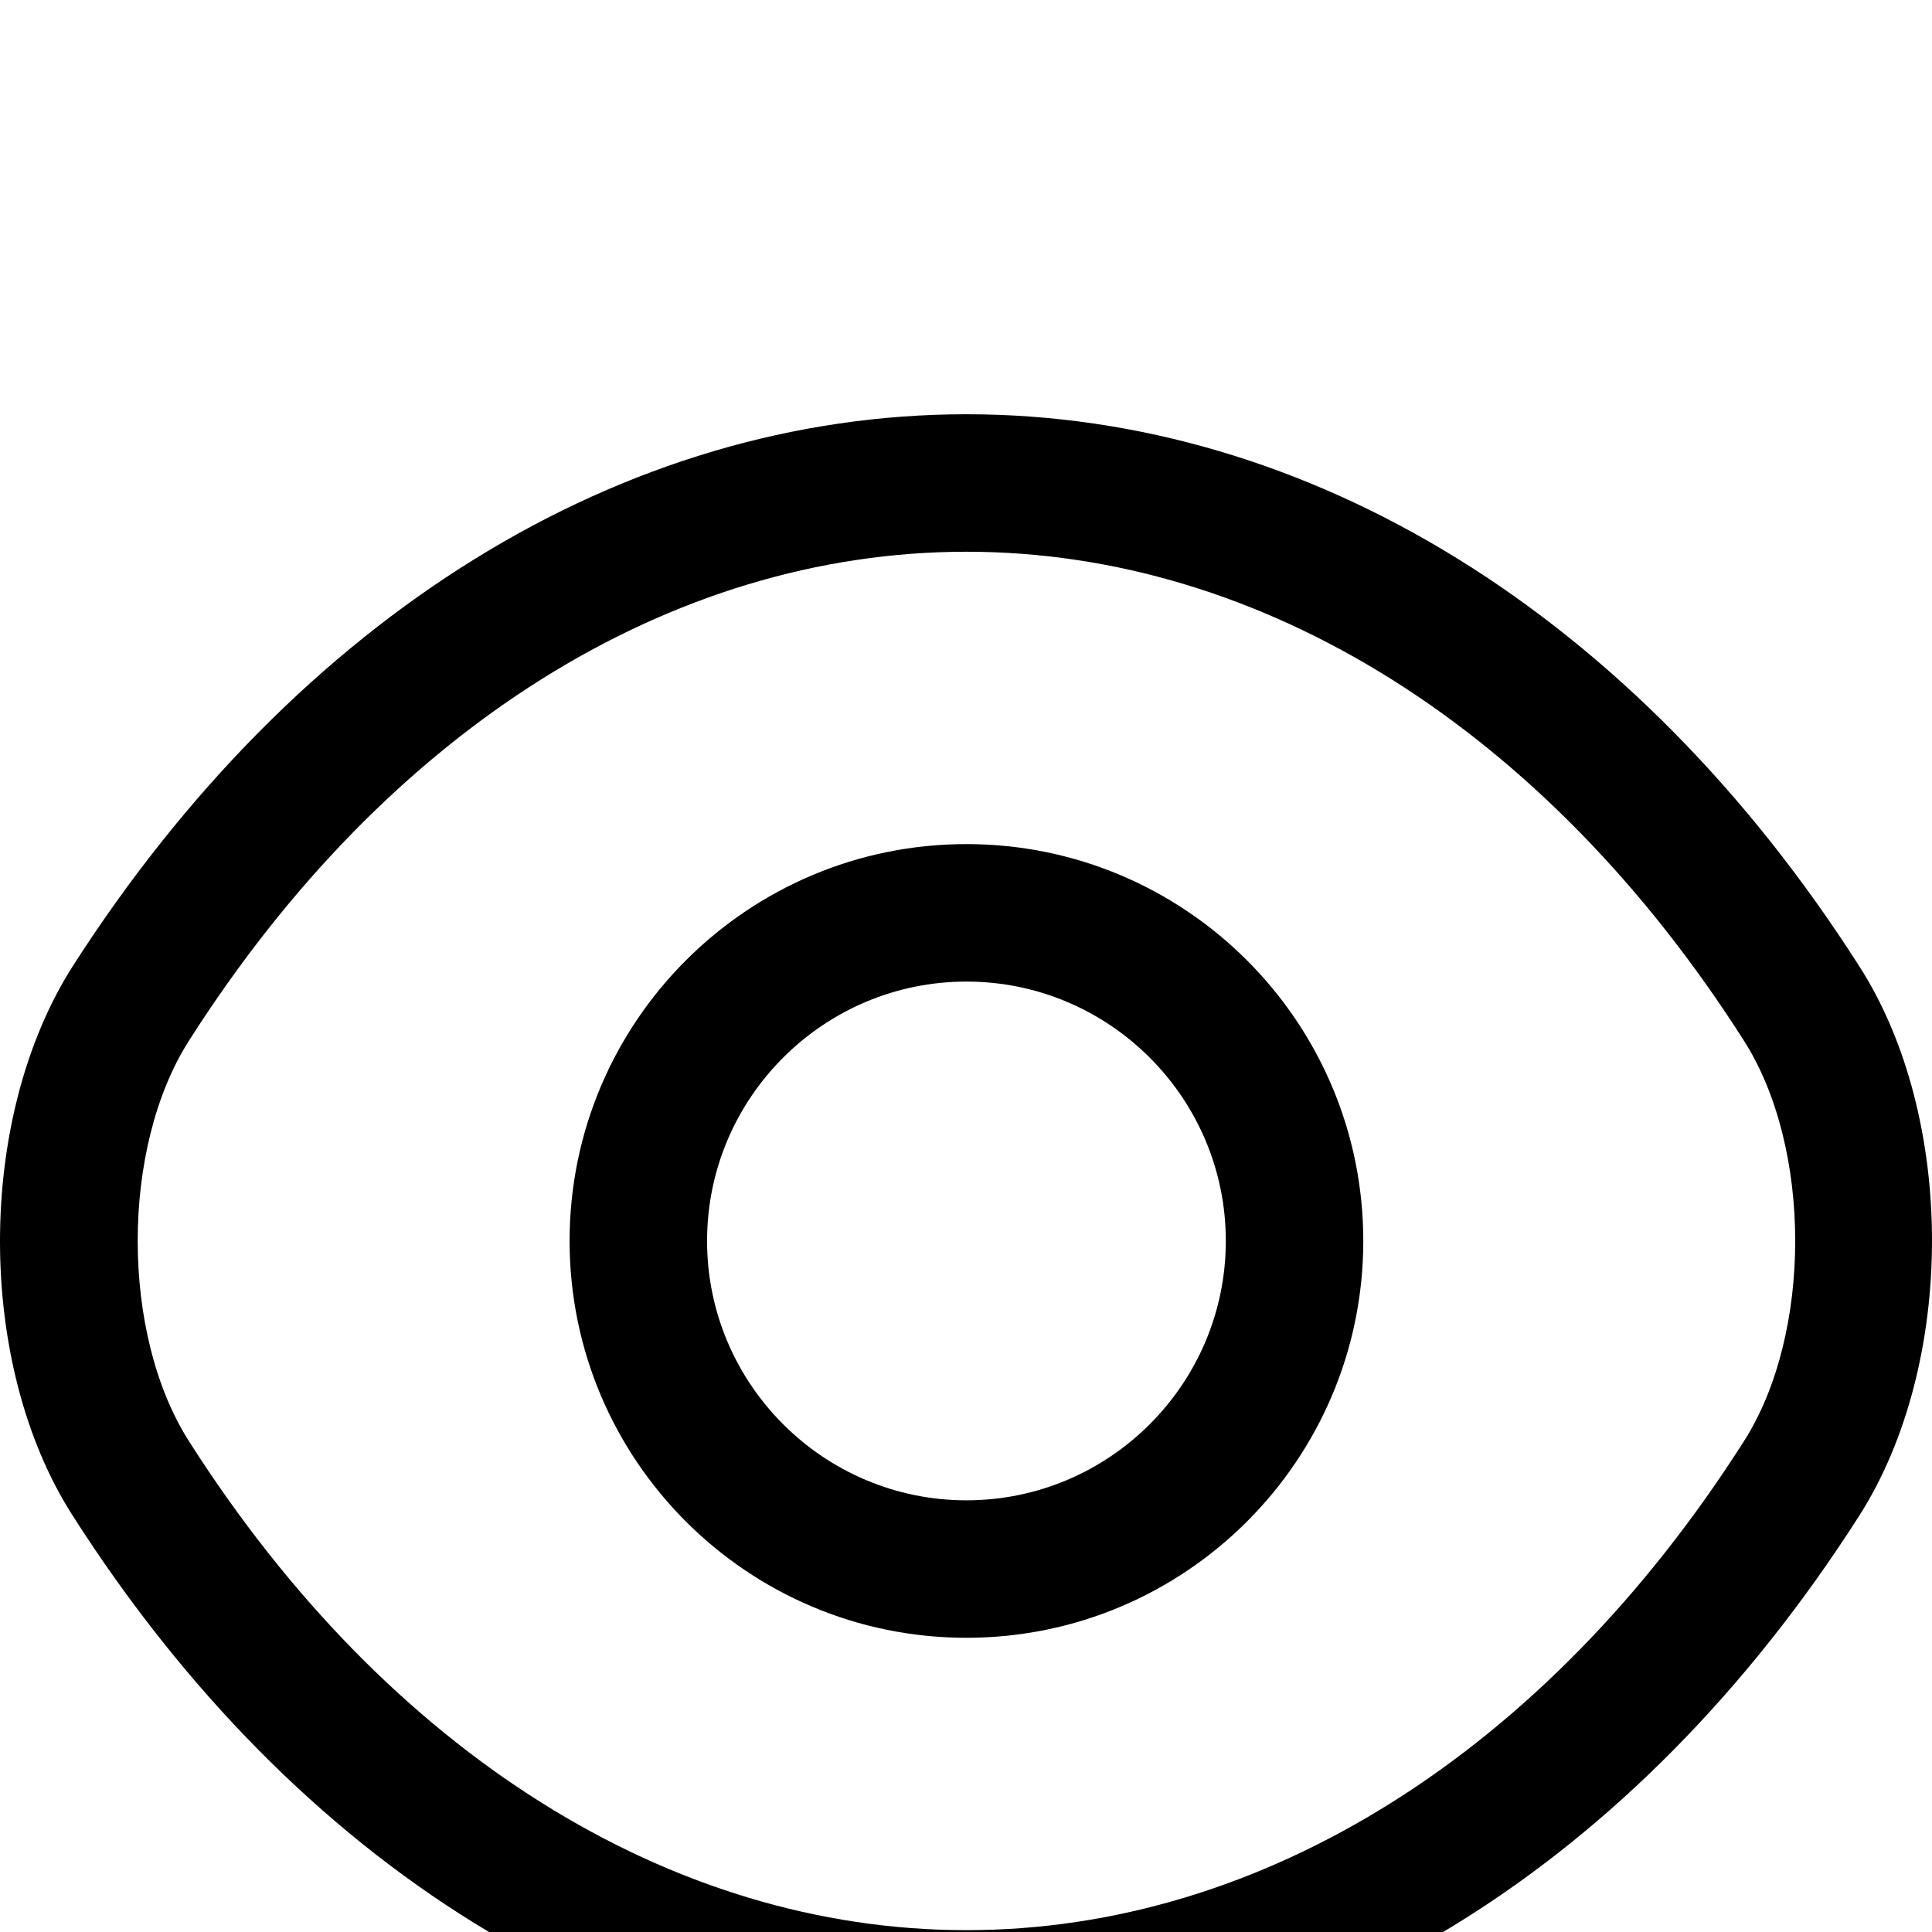
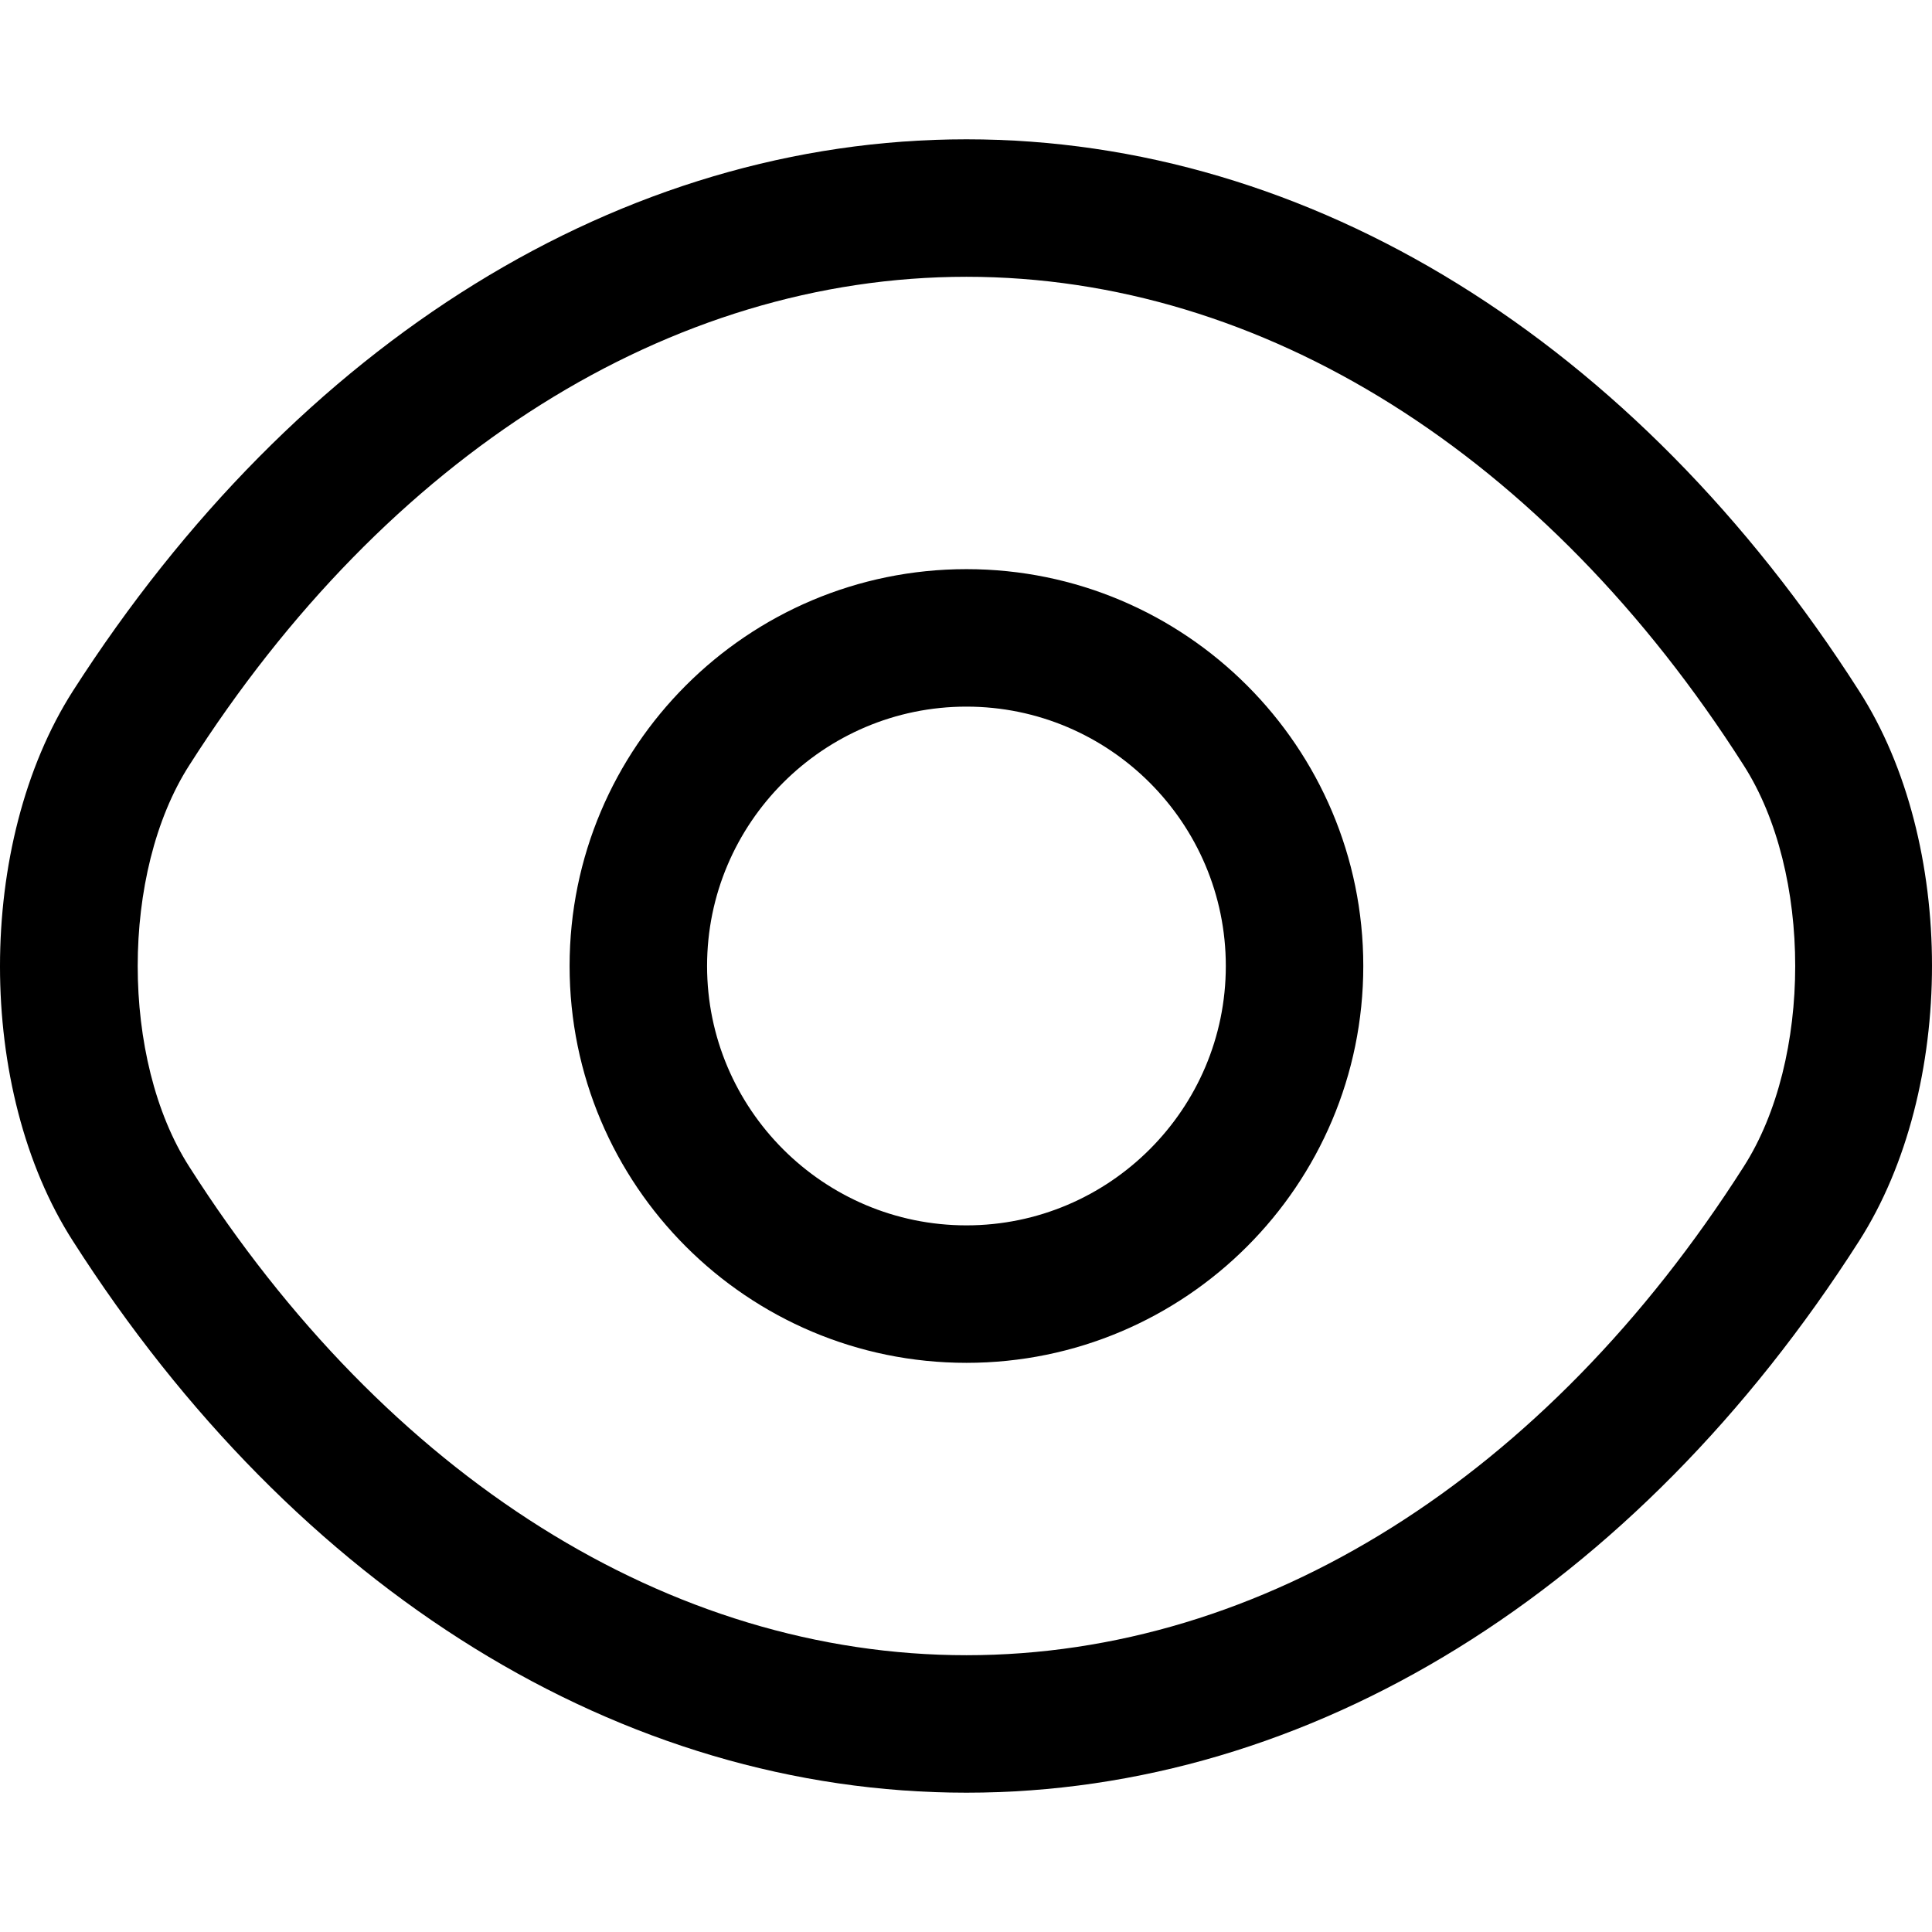
- <svg xmlns="http://www.w3.org/2000/svg" viewBox="62.083 -1.707 899.415 899.415">
+ <svg xmlns="http://www.w3.org/2000/svg" viewBox="62.083 126.292 899.415 899.415">
  <path transform="scale(1,-1) translate(0,-1024)" d="M511.996 263.258c-101.972 0-184.746 82.773-184.746 184.747s82.773 184.746 184.746 184.746c101.973 0 184.747-82.773 184.747-184.746s-82.773-184.747-184.747-184.747zM511.996 568.75c-66.56 0-120.746-54.186-120.746-120.746s54.186-120.747 120.746-120.747c66.56 0 120.747 54.187 120.747 120.747s-54.187 120.746-120.747 120.746zM512.004 63.147c-160.428 0-311.894 93.867-416.001 256.853-45.227 70.4-45.227 185.173 0 256.001 104.533 162.987 256 256.853 416.001 256.853s311.467-93.867 415.573-256.853c45.227-70.401 45.227-185.174 0-256.001-104.107-162.987-255.573-256.853-415.573-256.853zM512.004 768.854c-137.814 0-269.654-82.773-361.814-227.413-32-49.921-32-136.961 0-186.881 92.16-144.64 224-227.413 361.814-227.413s269.653 82.773 361.813 227.413c32 49.92 32 136.96 0 186.881-92.16 144.64-224 227.413-361.813 227.413z" />
</svg>
